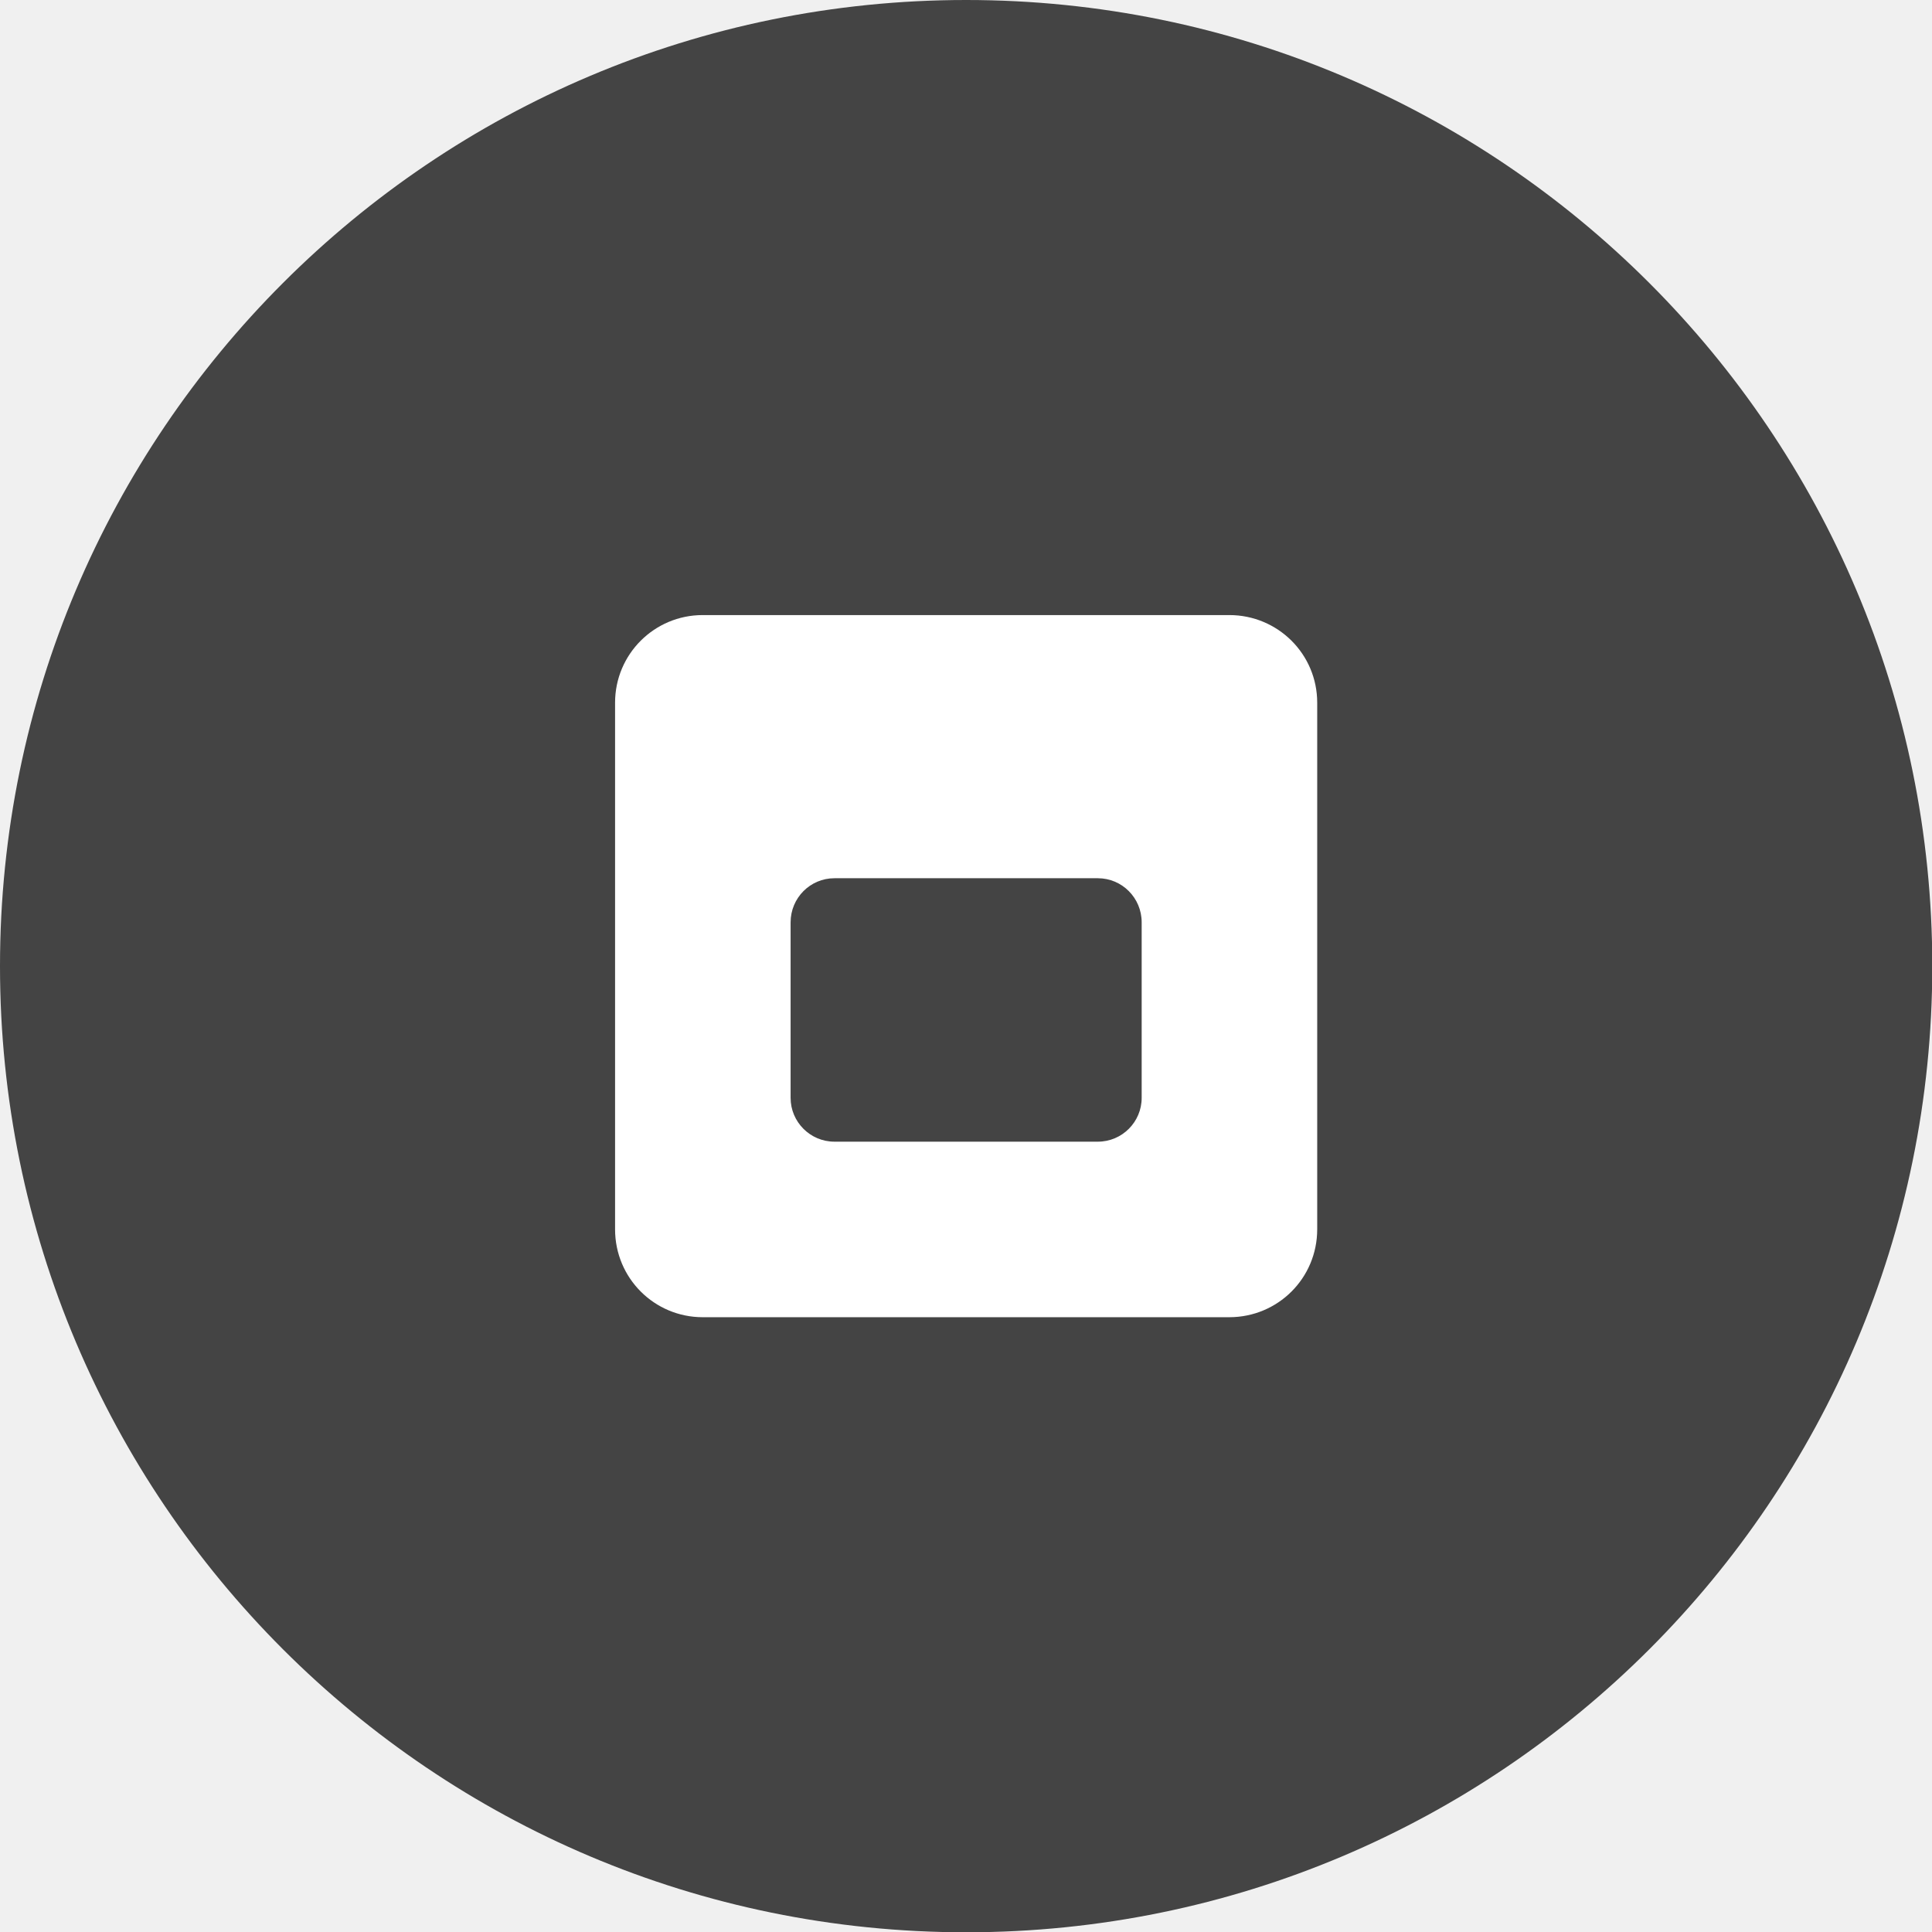
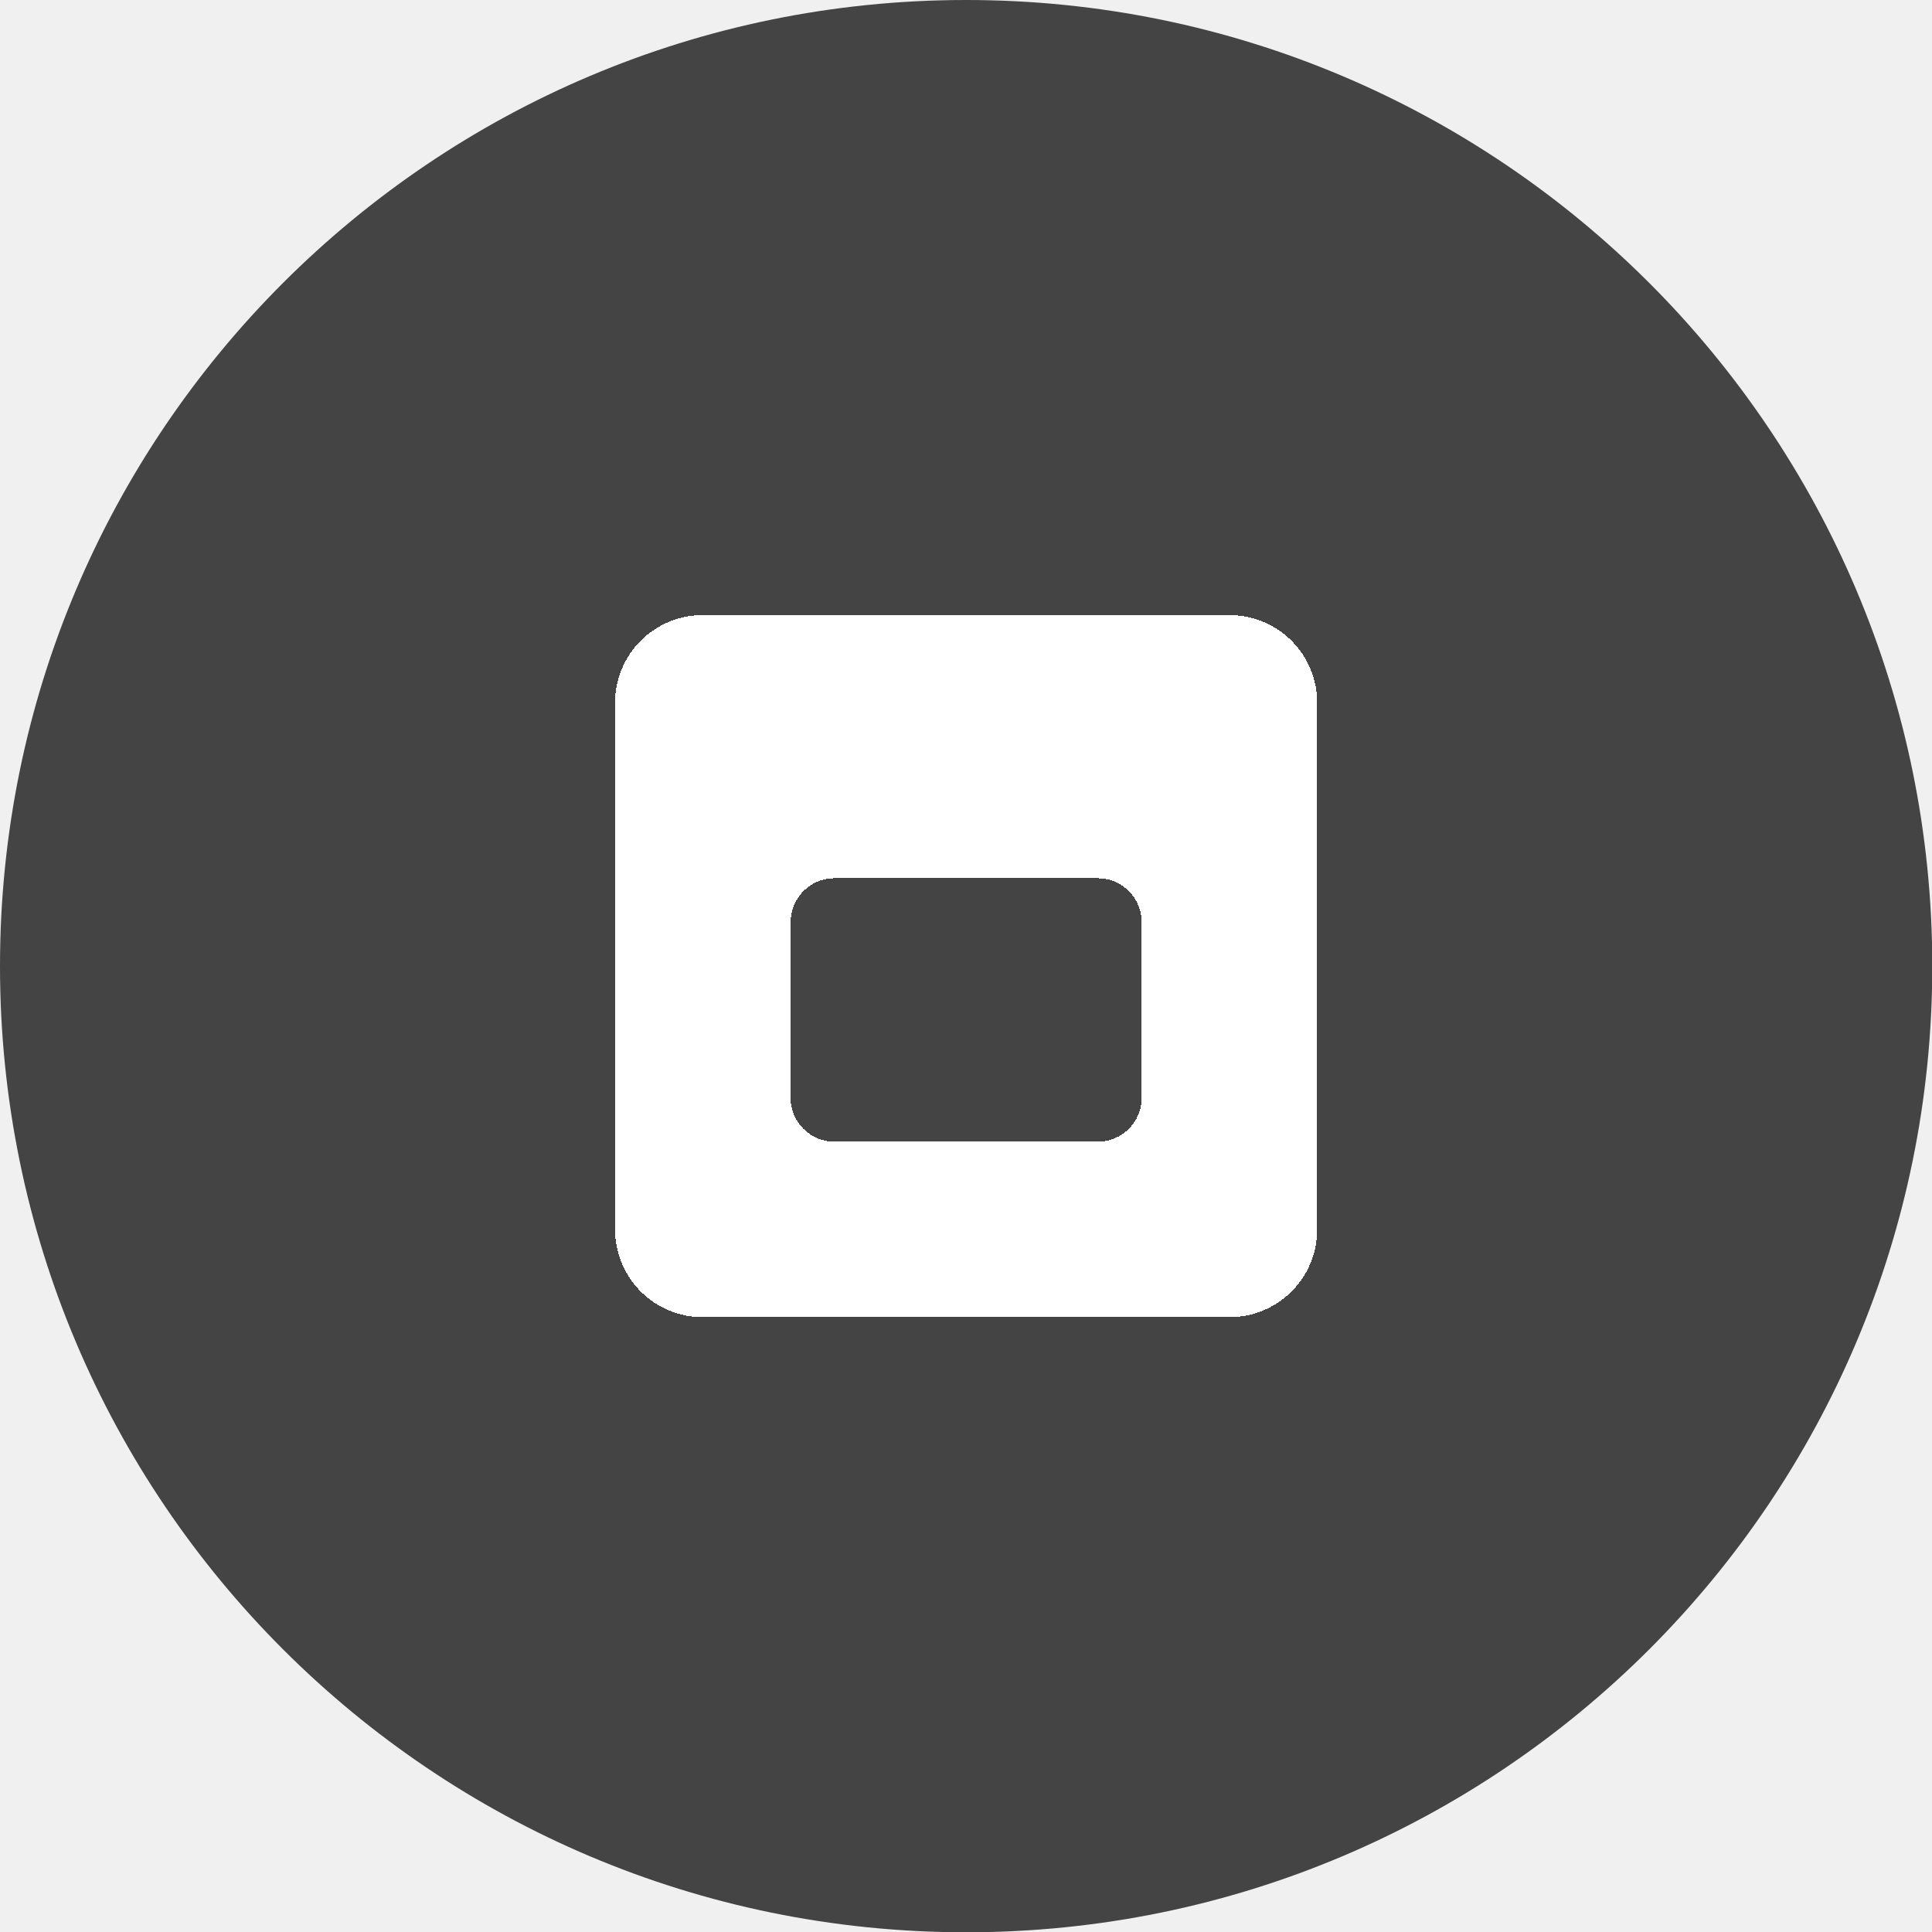
<svg xmlns="http://www.w3.org/2000/svg" width="26" height="26" viewBox="0 0 6.879 6.879" version="1.1" id="svg1">
  <defs id="defs1" />
  <g id="layer1">
    <circle style="fill:#444444;fill-opacity:1;stroke:none;stroke-width:0.529;stroke-linecap:square;stroke-dasharray:none;stroke-opacity:1" id="circle2" cx="3.44" cy="3.44" r="3.44" />
-     <path style="fill:#ffffff" d="M 2.502 2.19 C 2.33 2.19 2.19 2.329 2.19 2.502 L 2.19 4.377 C 2.19 4.551 2.33 4.69 2.502 4.69 L 4.377 4.69 C 4.55 4.69 4.69 4.551 4.69 4.377 L 4.69 2.502 C 4.69 2.329 4.55 2.19 4.377 2.19 L 2.502 2.19 Z M 2.971 3.127 L 3.909 3.127 C 3.995 3.127 4.065 3.197 4.065 3.284 L 4.065 3.909 C 4.065 3.995 3.995 4.065 3.909 4.065 L 2.971 4.065 C 2.885 4.065 2.815 3.995 2.815 3.909 L 2.815 3.284 C 2.815 3.197 2.885 3.127 2.971 3.127 Z" />
+     <path style="fill:#ffffff" shape-rendering="crispEdges" d="M 2.502 2.19 C 2.33 2.19 2.19 2.329 2.19 2.502 L 2.19 4.377 C 2.19 4.551 2.33 4.69 2.502 4.69 L 4.377 4.69 C 4.55 4.69 4.69 4.551 4.69 4.377 L 4.69 2.502 C 4.69 2.329 4.55 2.19 4.377 2.19 L 2.502 2.19 Z M 2.971 3.127 L 3.909 3.127 C 3.995 3.127 4.065 3.197 4.065 3.284 L 4.065 3.909 C 4.065 3.995 3.995 4.065 3.909 4.065 L 2.971 4.065 C 2.885 4.065 2.815 3.995 2.815 3.909 L 2.815 3.284 C 2.815 3.197 2.885 3.127 2.971 3.127 Z" />
  </g>
</svg>
